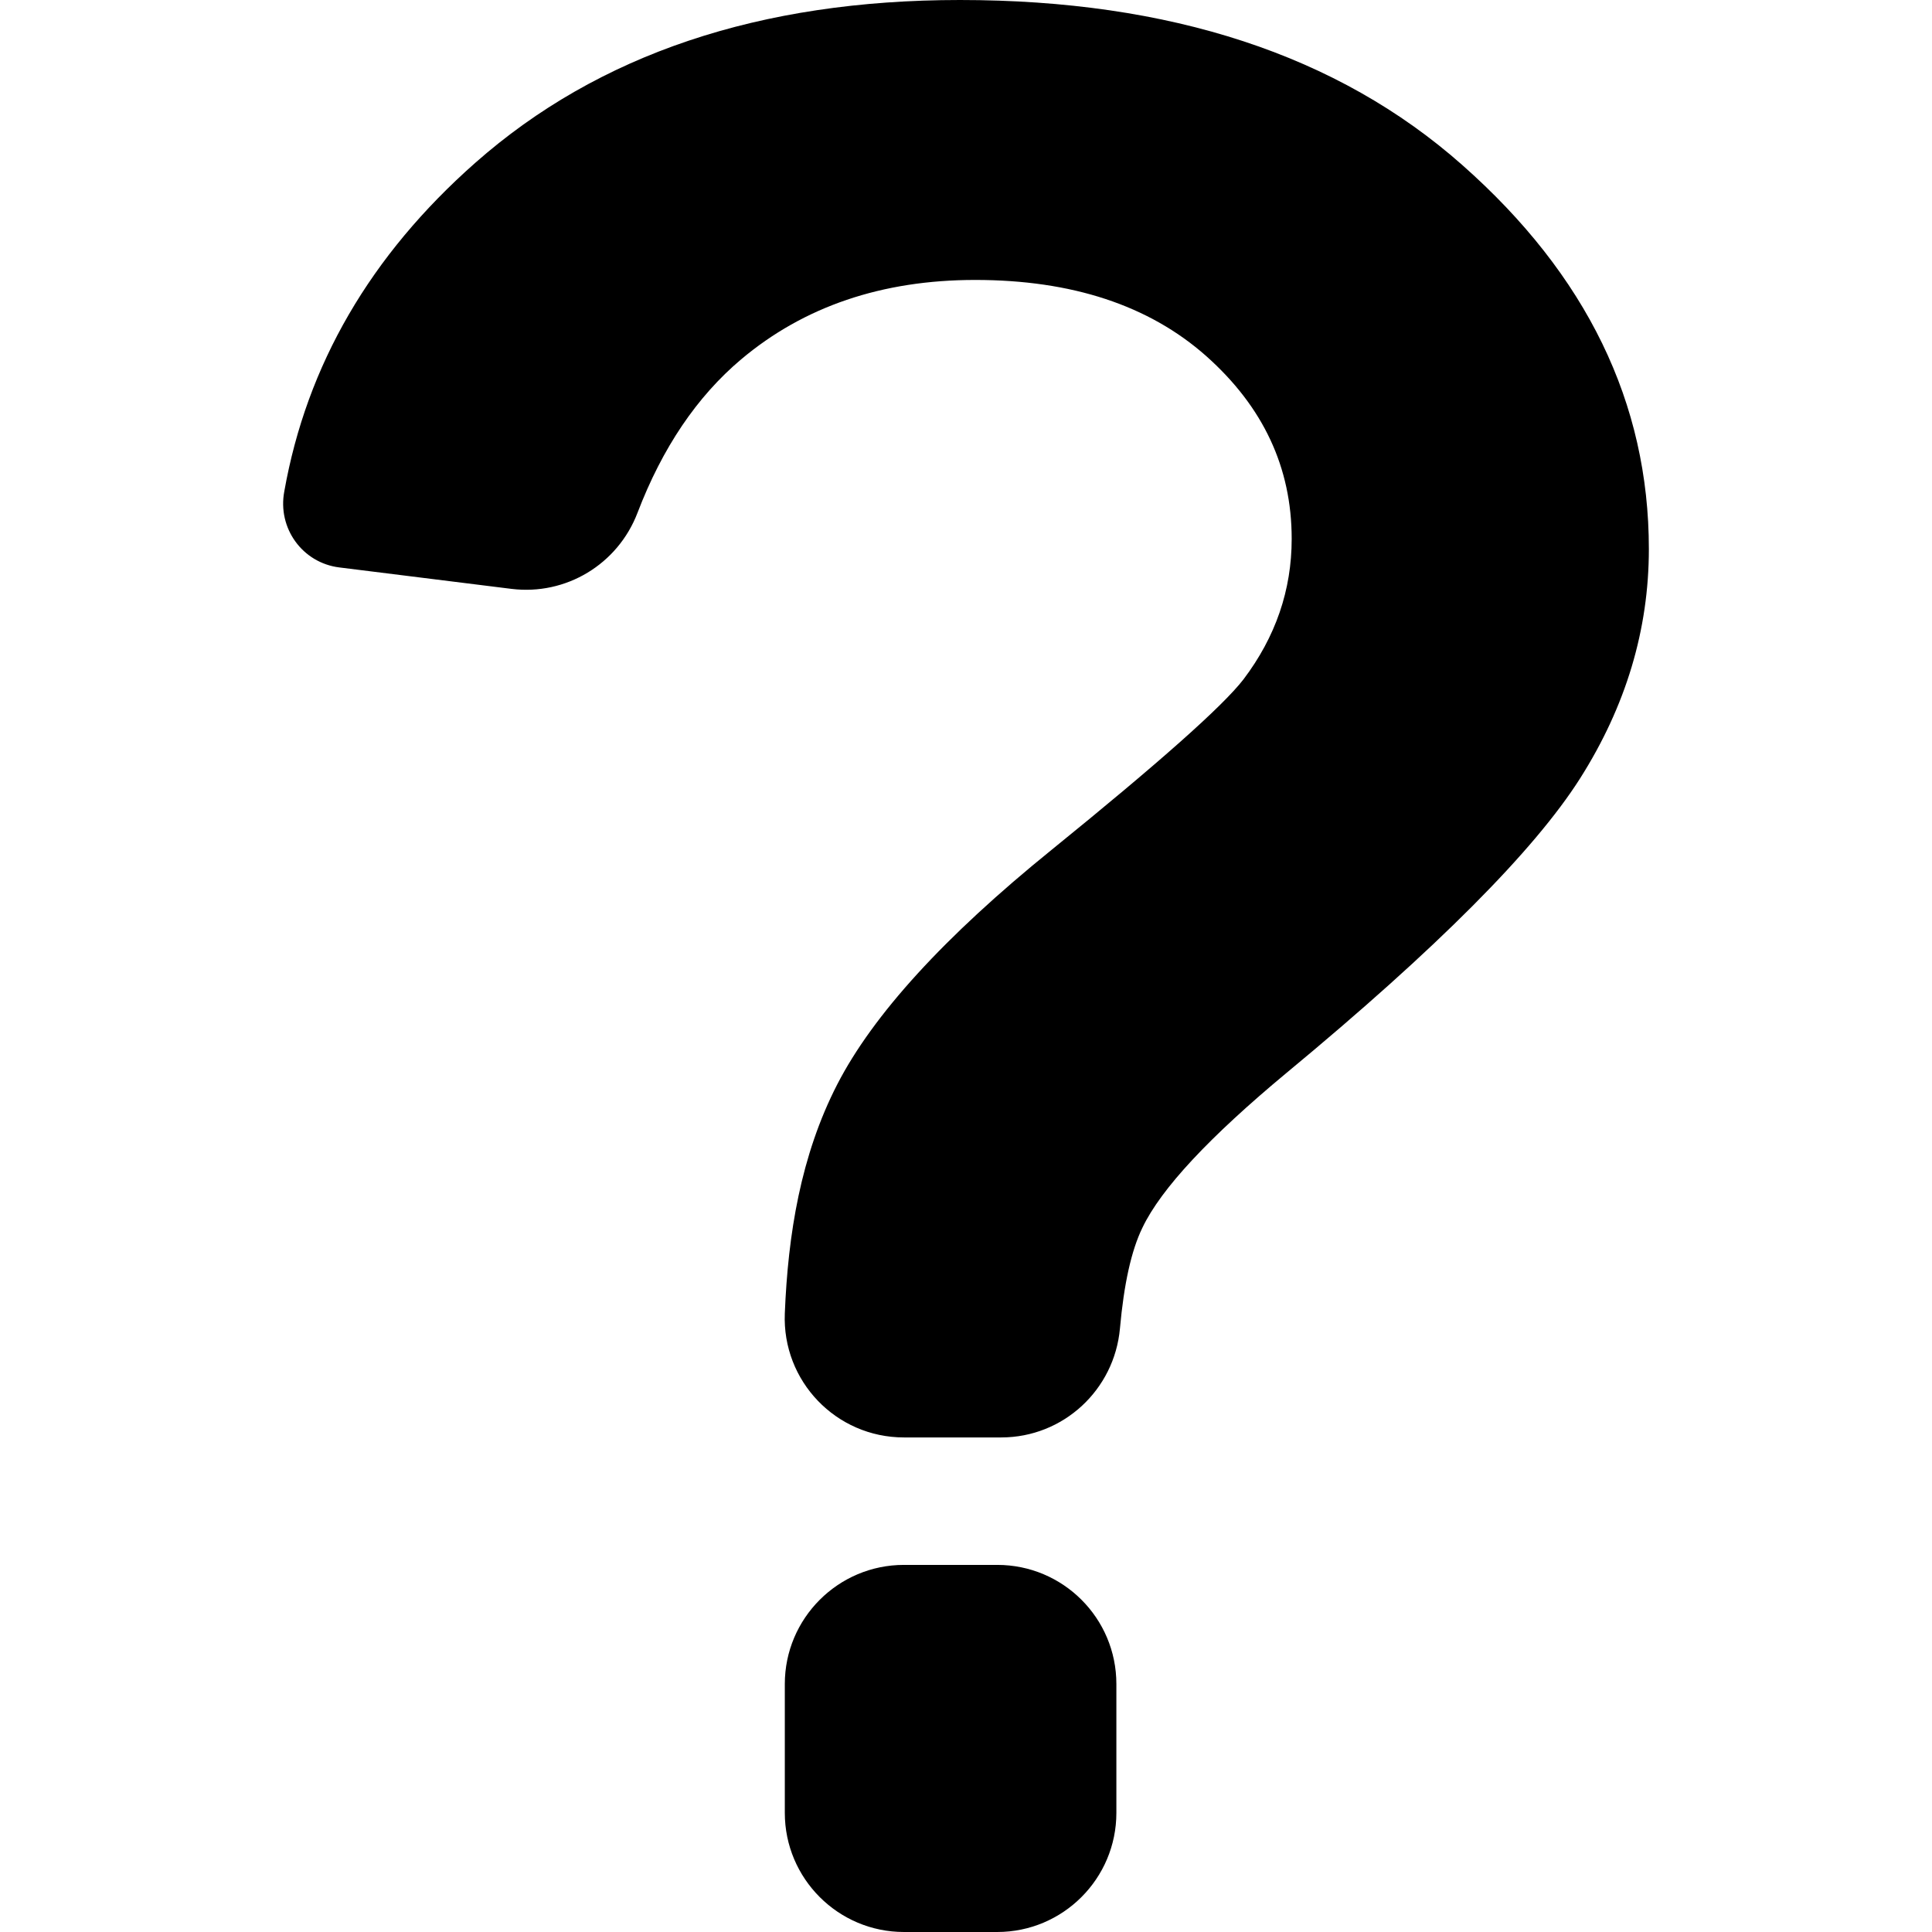
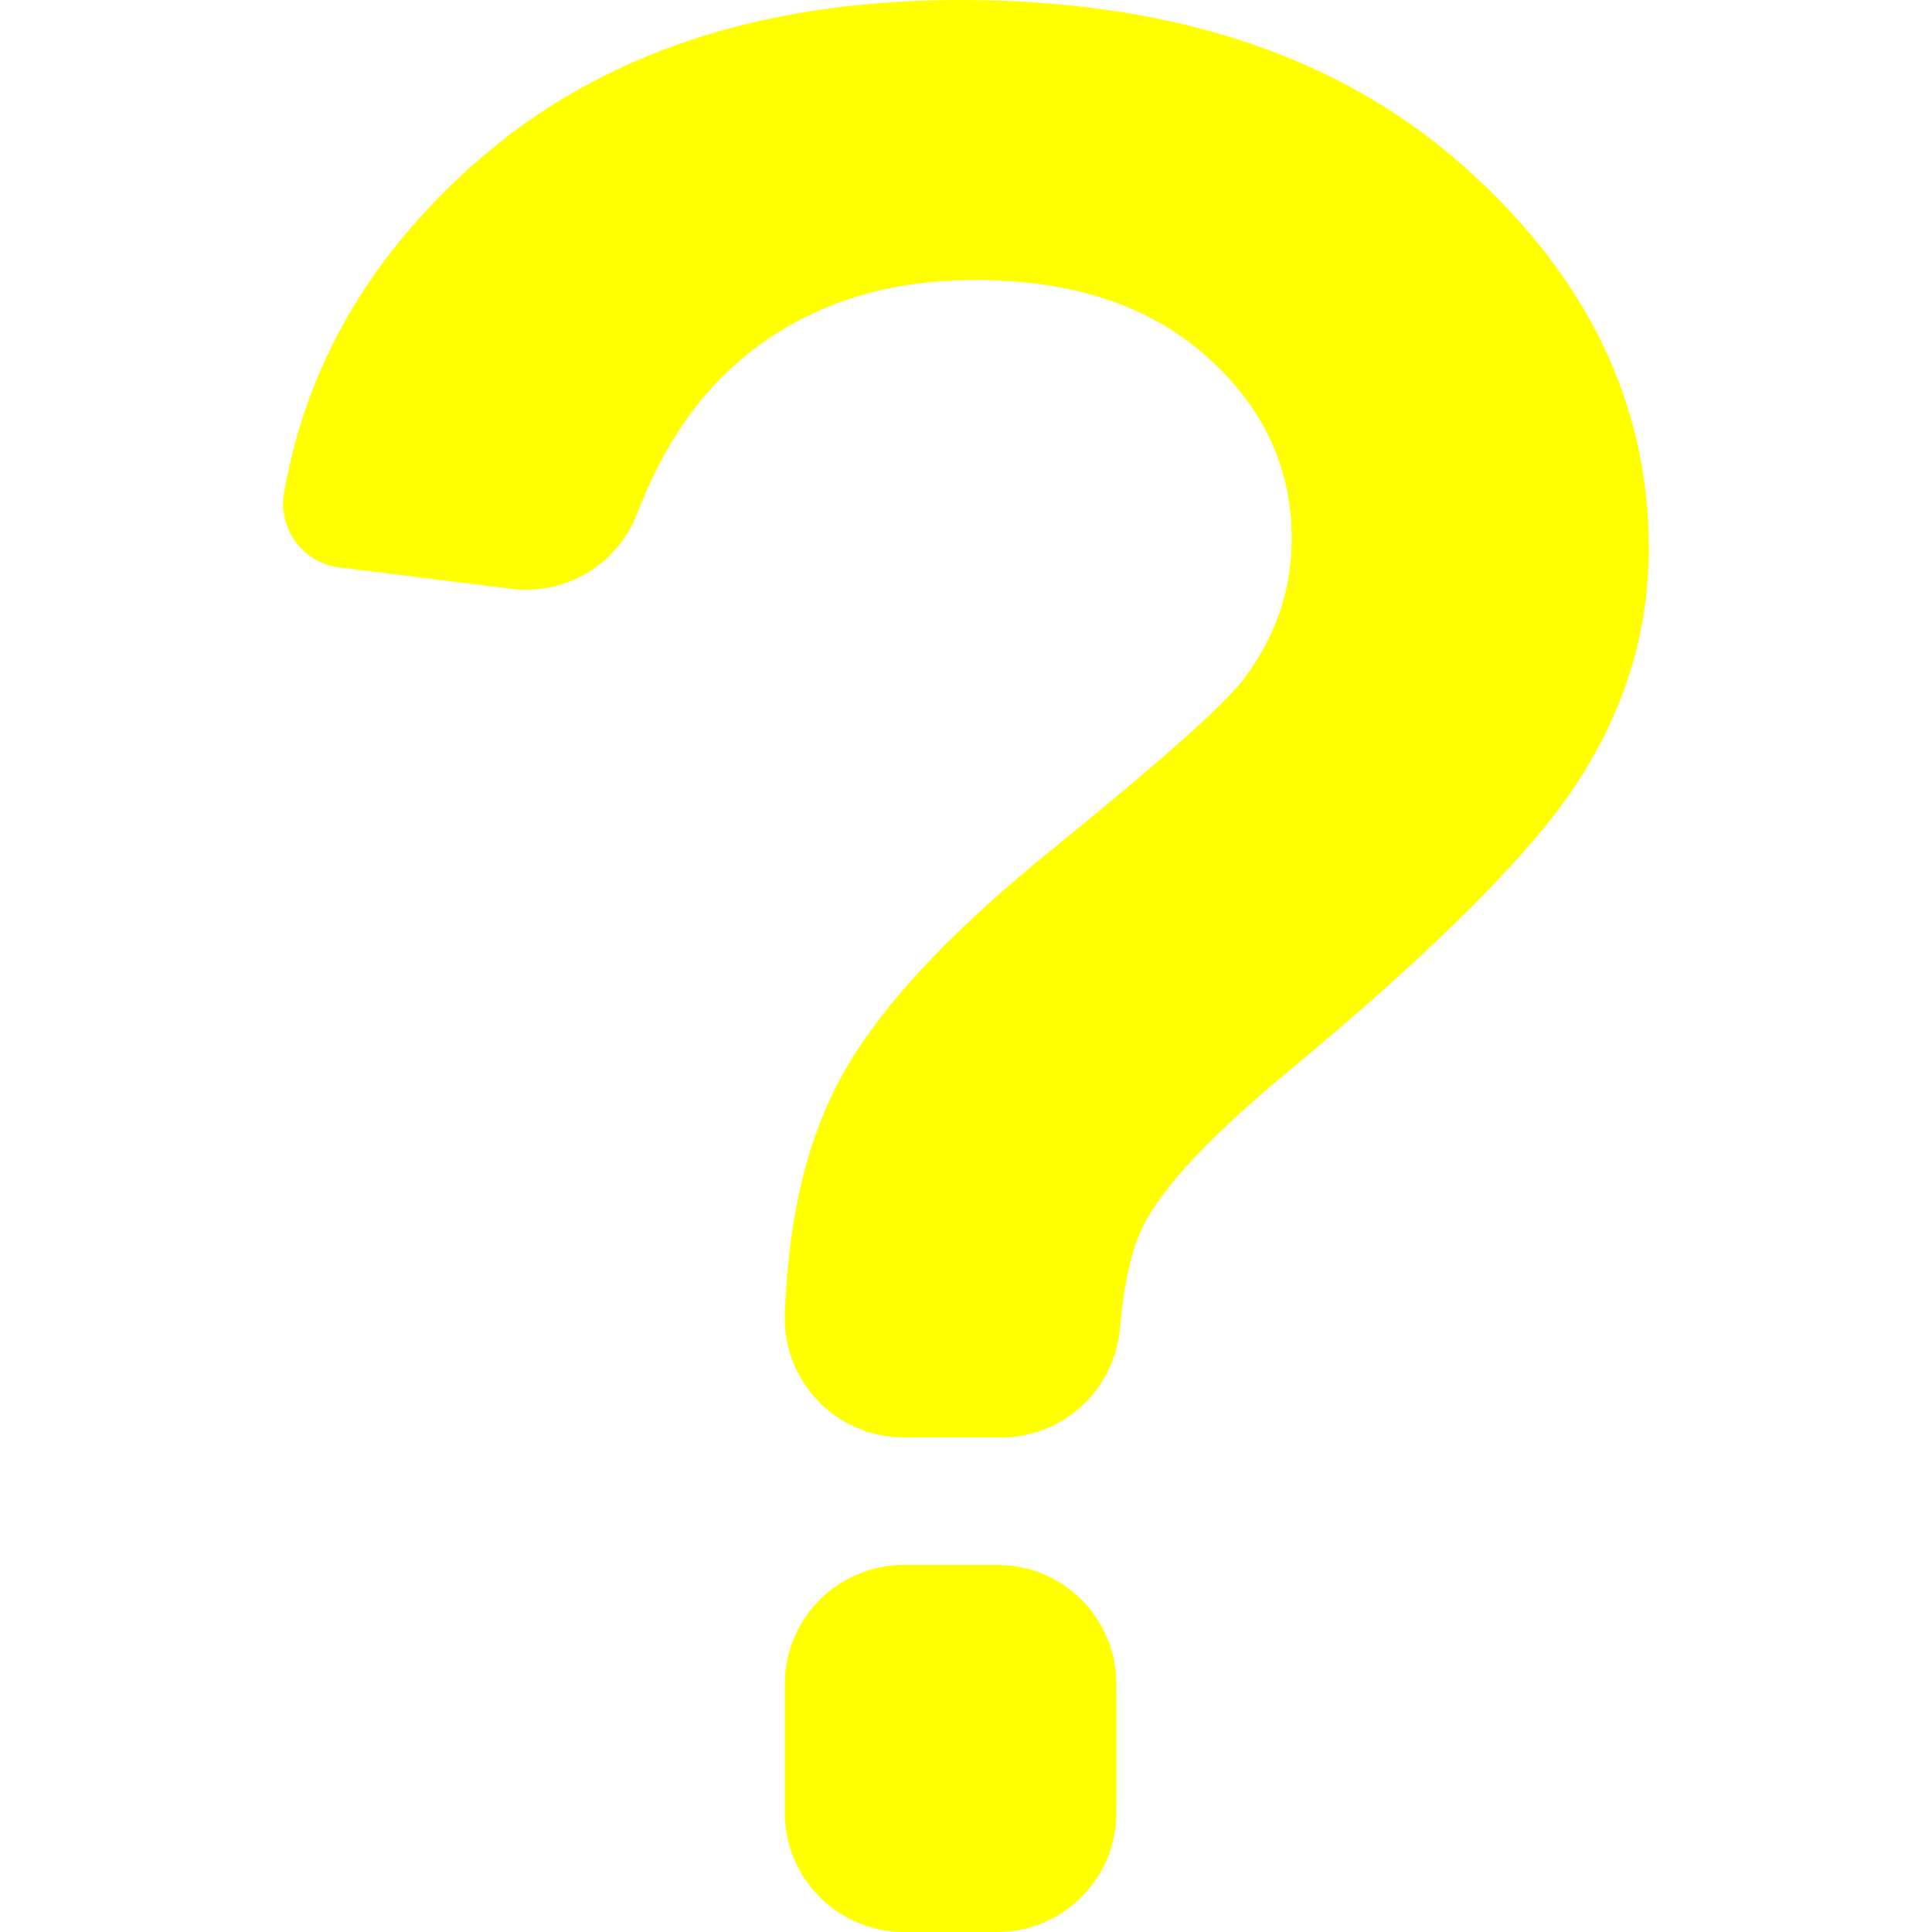
- <svg xmlns="http://www.w3.org/2000/svg" fill="#000000" version="1.1" id="Capa_1" width="800px" height="800px" viewBox="0 0 973.1 973.1" xml:space="preserve">
+ <svg xmlns="http://www.w3.org/2000/svg" fill="#ffff00" version="1.1" id="Capa_1" width="800px" height="800px" viewBox="0 0 973.1 973.1" xml:space="preserve">
  <g>
    <path d="M502.29,788.199h-47c-33.1,0-60,26.9-60,60v64.9c0,33.1,26.9,60,60,60h47c33.101,0,60-26.9,60-60v-64.9   C562.29,815,535.391,788.199,502.29,788.199z" />
    <path d="M170.89,285.8l86.7,10.8c27.5,3.4,53.6-12.4,63.5-38.3c12.5-32.7,29.9-58.5,52.2-77.3c31.601-26.6,70.9-40,117.9-40   c48.7,0,87.5,12.8,116.3,38.3c28.8,25.6,43.1,56.2,43.1,92.1c0,25.8-8.1,49.4-24.3,70.8c-10.5,13.6-42.8,42.2-96.7,85.9   c-54,43.7-89.899,83.099-107.899,118.099c-18.4,35.801-24.8,75.5-26.4,115.301c-1.399,34.1,25.8,62.5,60,62.5h49   c31.2,0,57-23.9,59.8-54.9c2-22.299,5.7-39.199,11.301-50.699c9.399-19.701,33.699-45.701,72.699-78.1   C723.59,477.8,772.79,428.4,795.891,392c23-36.3,34.6-74.8,34.6-115.5c0-73.5-31.3-138-94-193.4c-62.6-55.4-147-83.1-253-83.1   c-100.8,0-182.1,27.3-244.1,82c-52.8,46.6-84.9,101.8-96.2,165.5C139.69,266.1,152.39,283.5,170.89,285.8z" />
  </g>
</svg>
